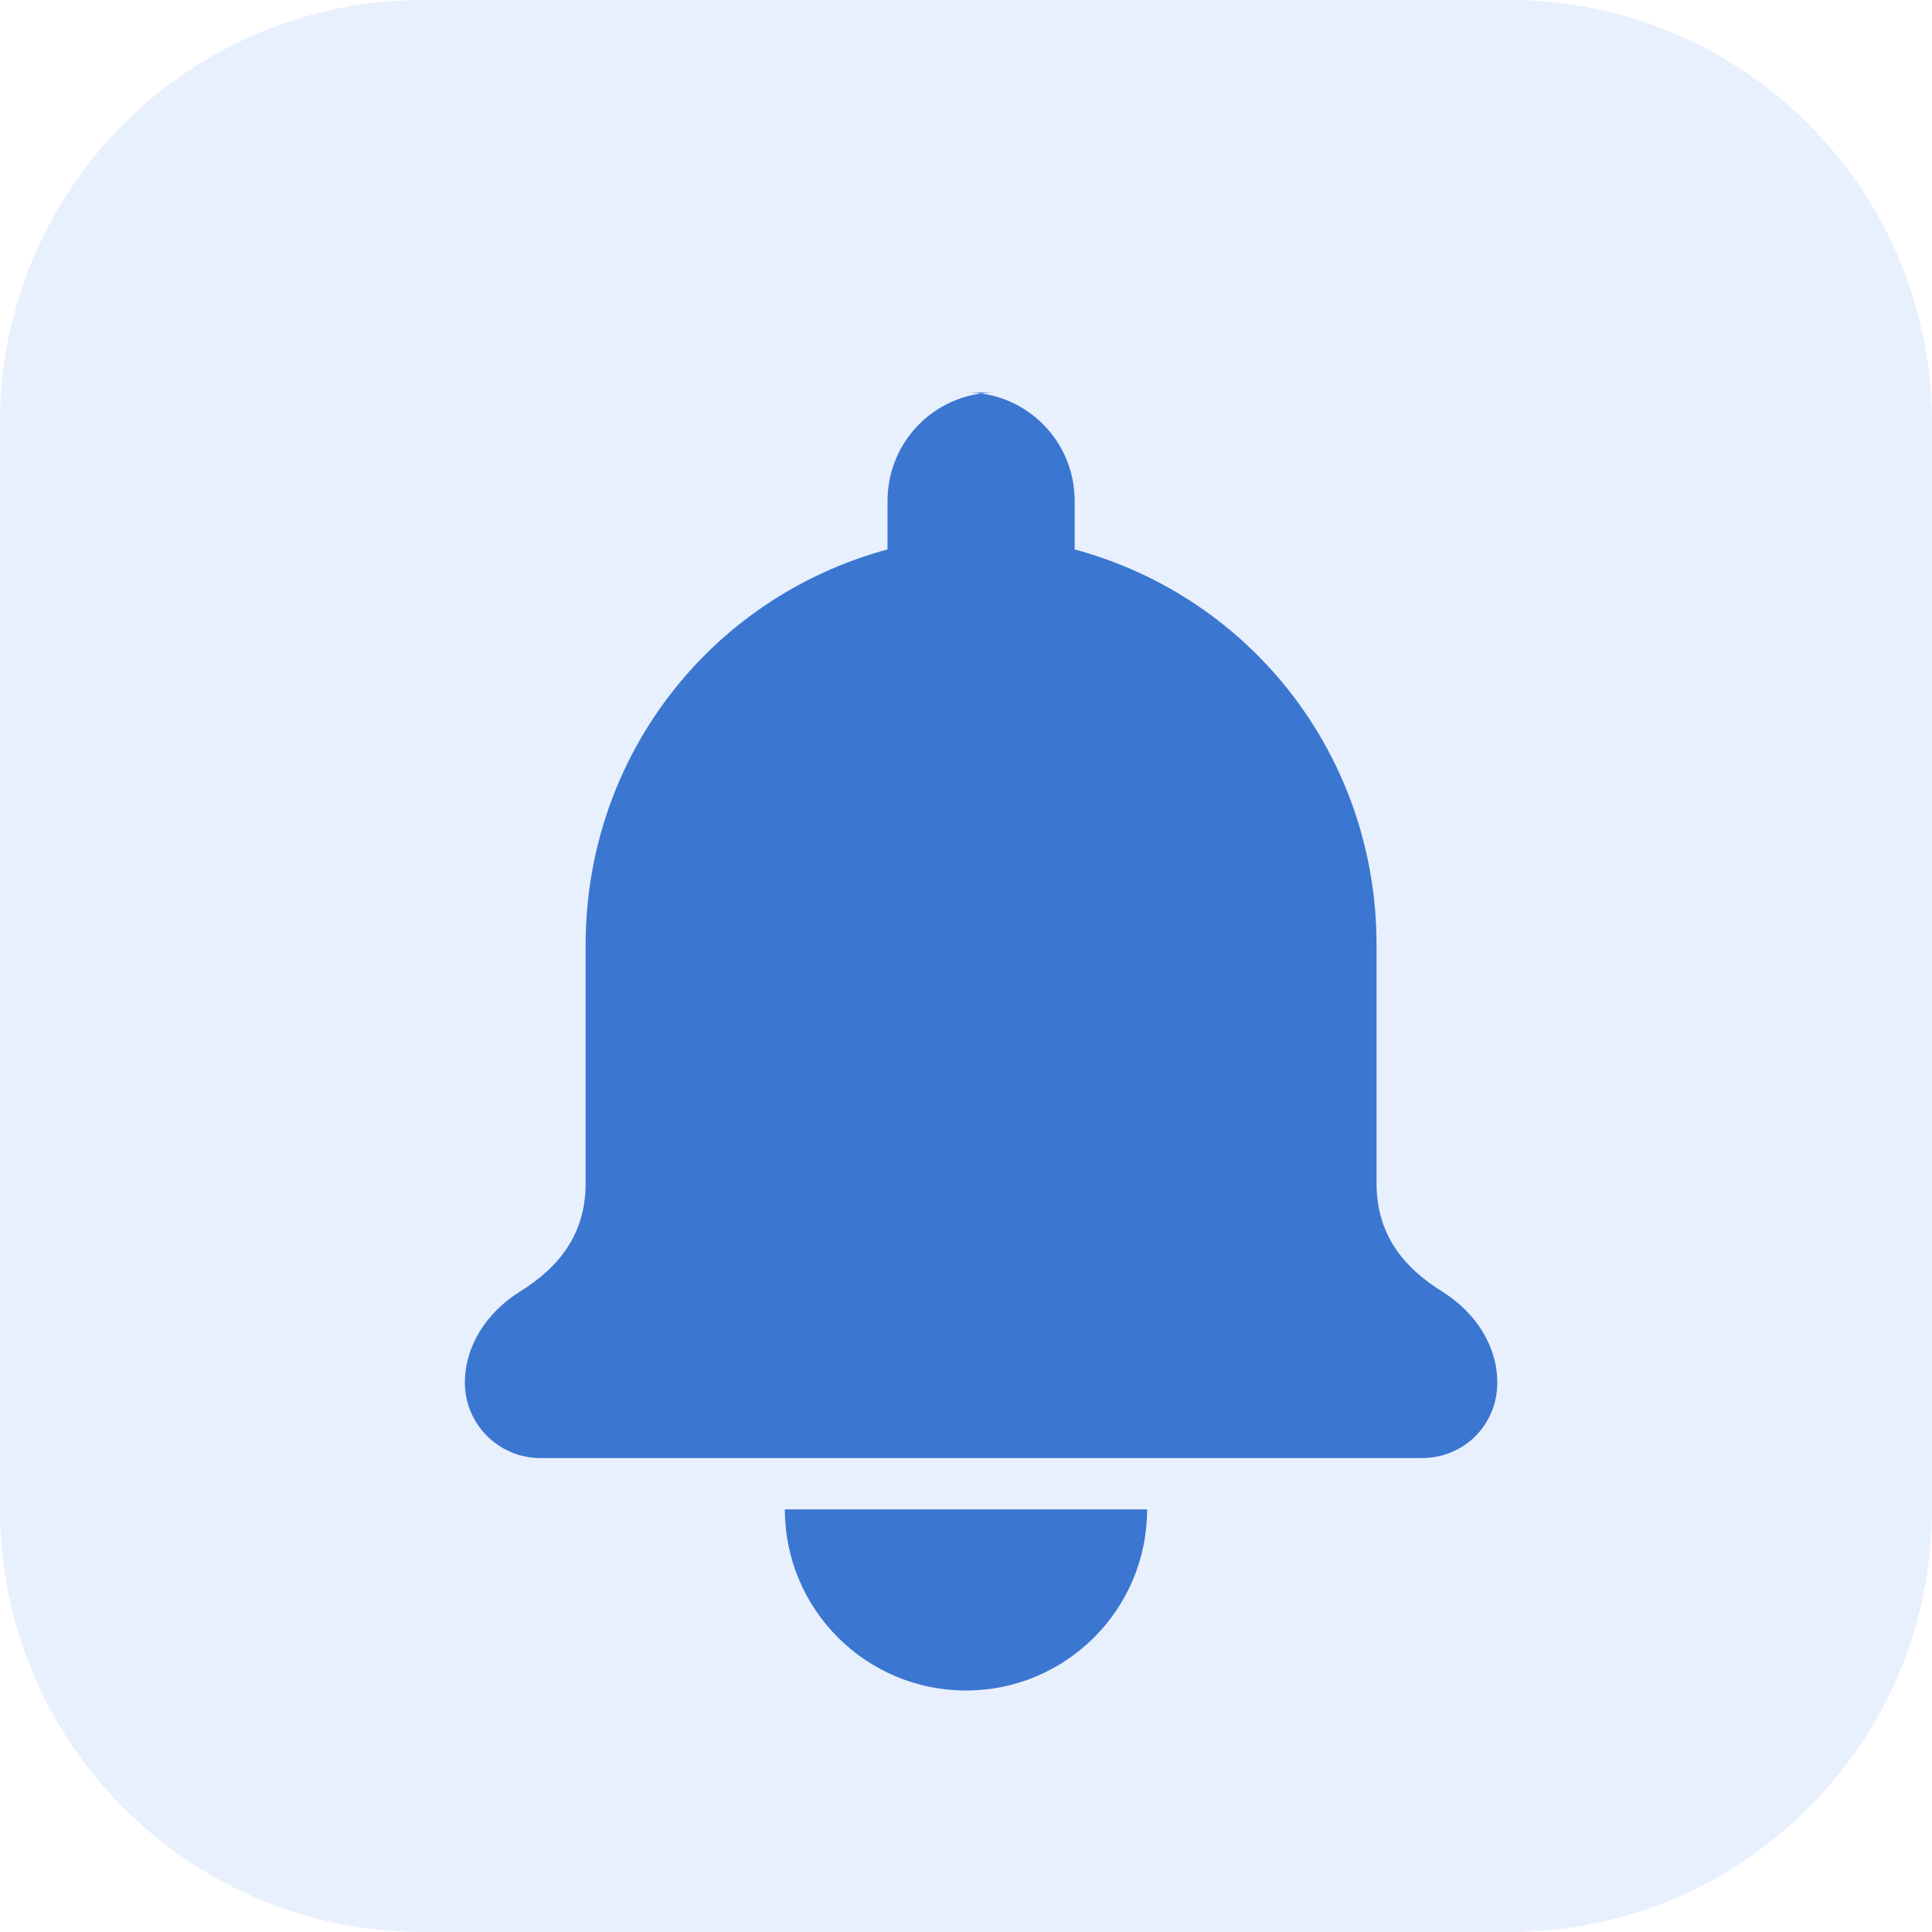
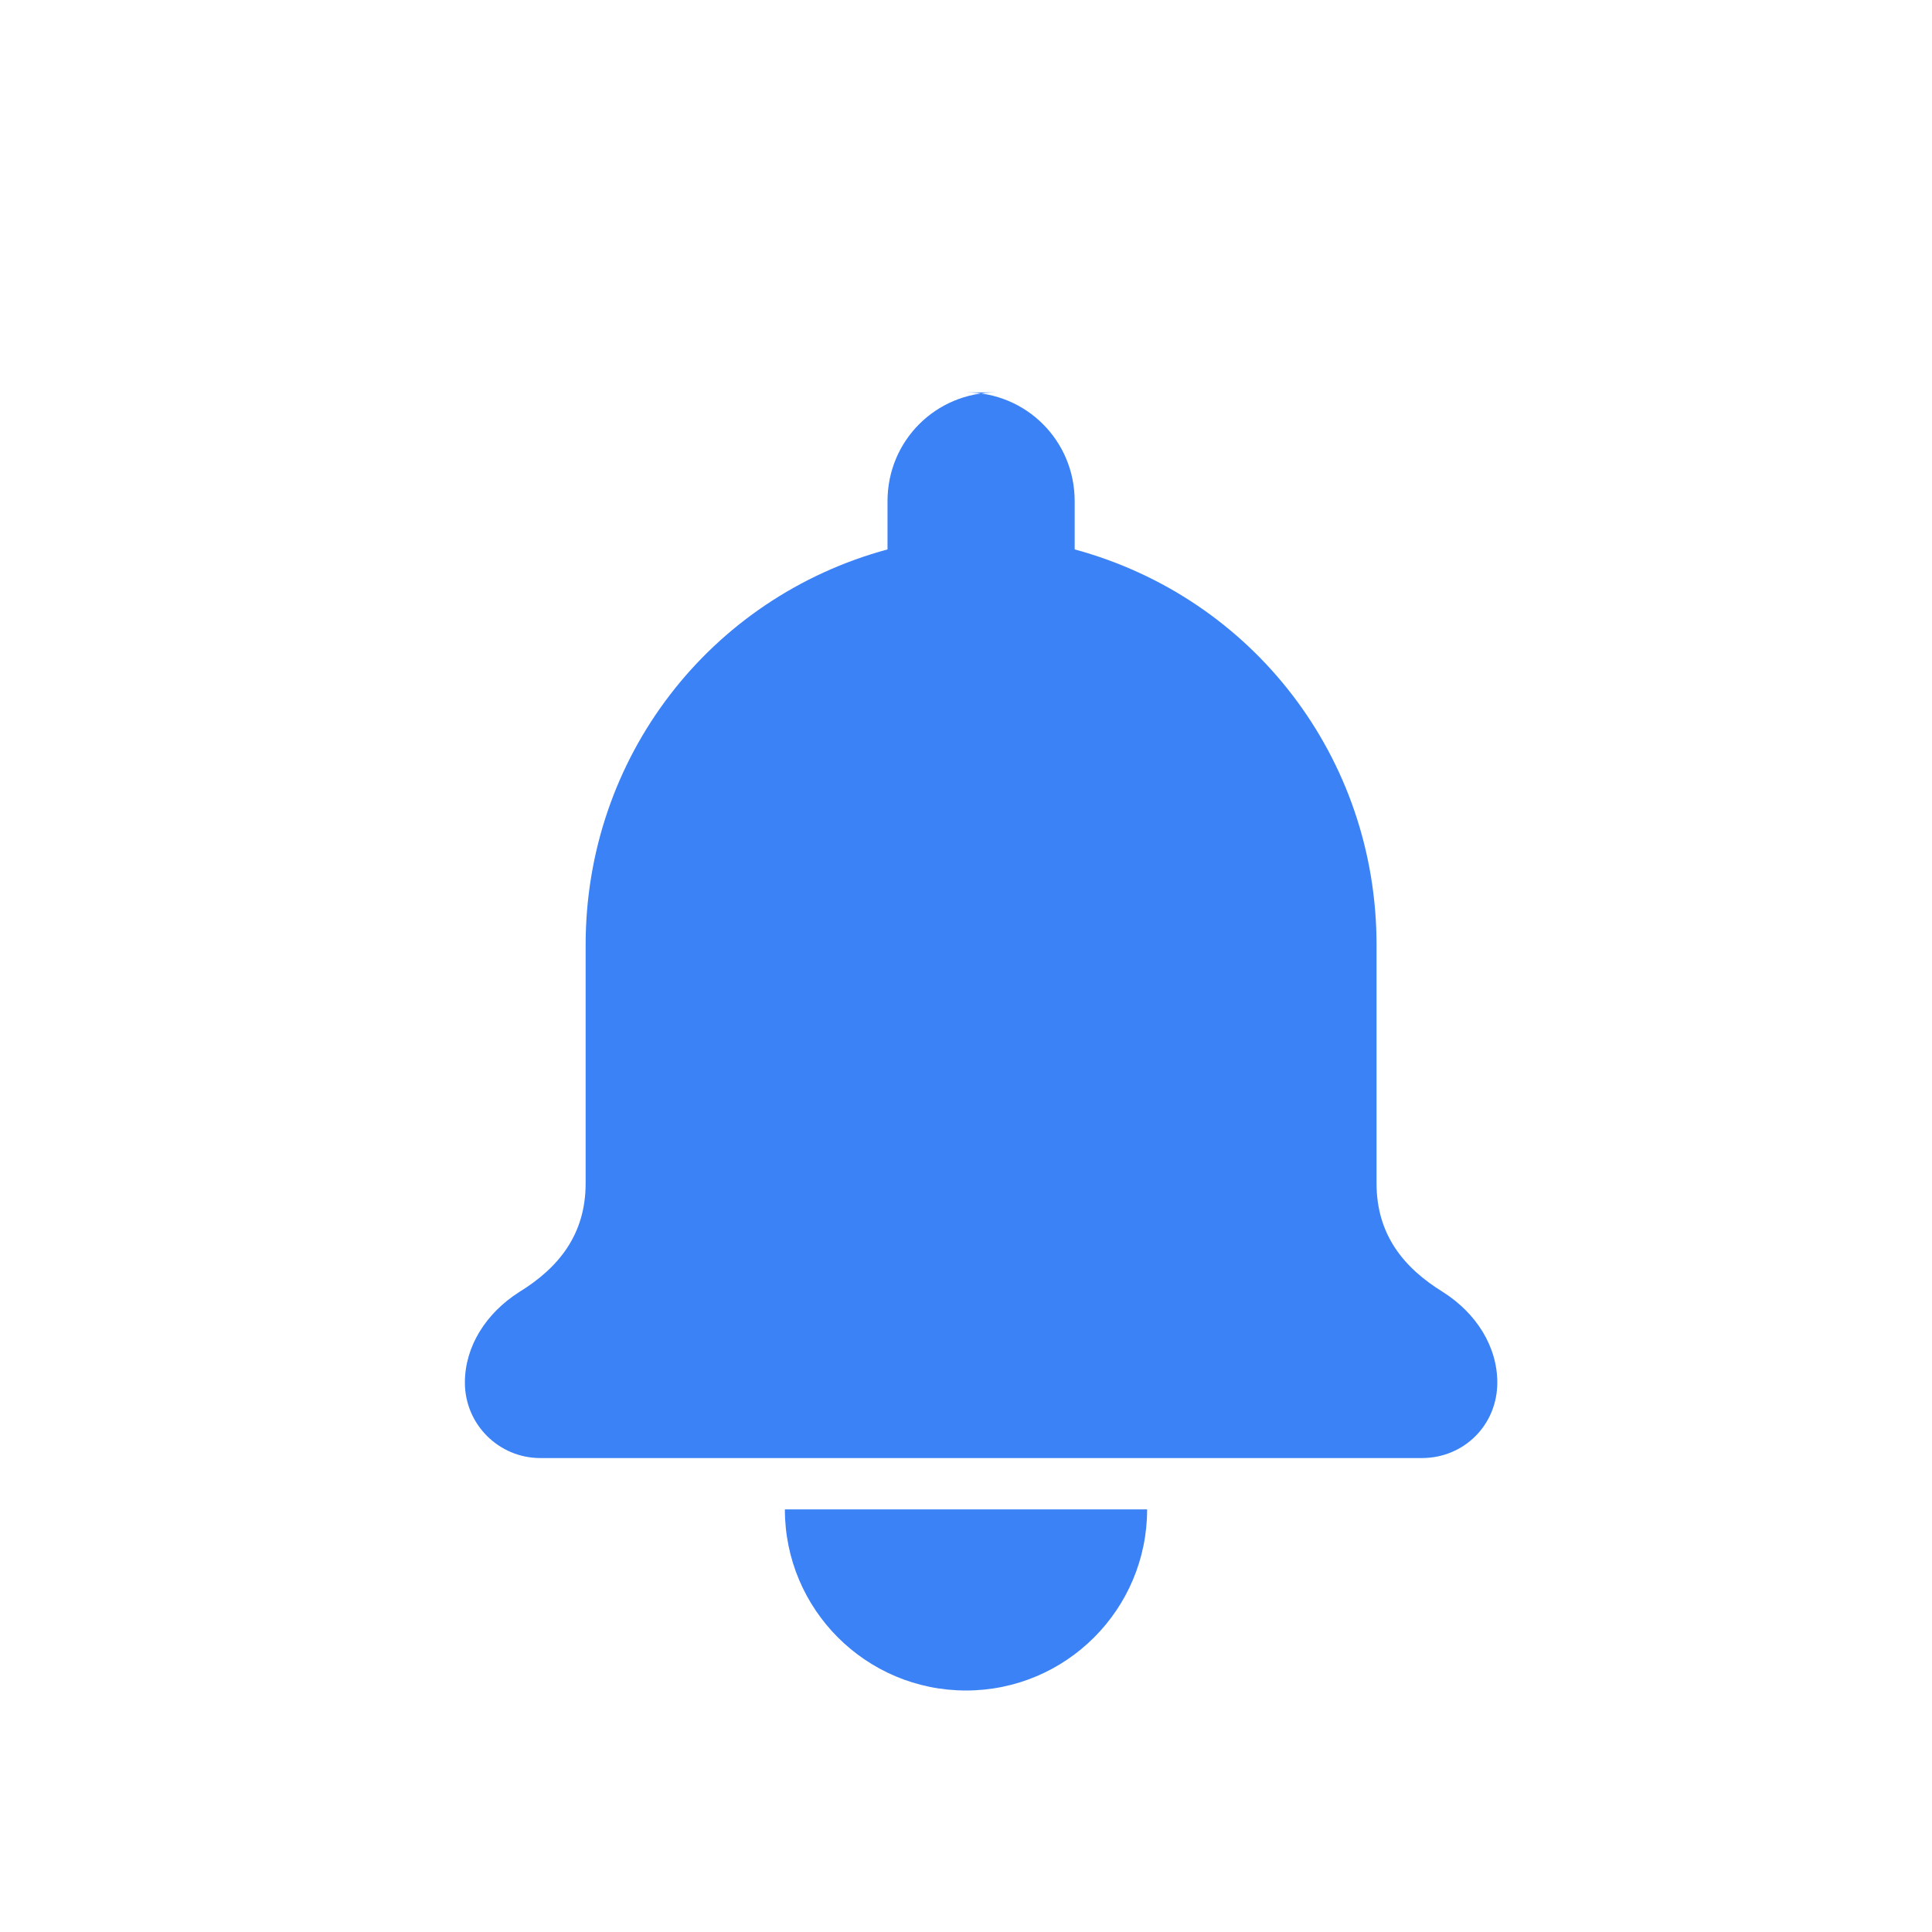
<svg xmlns="http://www.w3.org/2000/svg" viewBox="0 0 64 64" width="64" height="64">
-   <rect width="64" height="64" rx="14" fill="#e8f0fe" />
-   <path d="M32 13c2 0 3.6 1.6 3.6 3.6v1.6c5.9 1.6 10 6.9 10 13.1v7.9c0 1.7.9 2.8 2.2 3.6 1.1.7 1.8 1.8 1.8 3 0 1.4-1.1 2.5-2.5 2.5H17.9a2.5 2.5 0 0 1-2.5-2.5c0-1.2.7-2.3 1.8-3 1.3-.8 2.2-1.9 2.2-3.6v-7.9c0-6.2 4.1-11.5 10-13.1v-1.6c0-2 1.6-3.6 3.6-3.6z" fill="#3b76d0" />
-   <path d="M26 50a6 6 0 0 0 12 0z" fill="#3b76d0" />
+   <path d="M32 13c2 0 3.6 1.6 3.6 3.6v1.6c5.9 1.6 10 6.9 10 13.1v7.9c0 1.7.9 2.8 2.2 3.6 1.1.7 1.8 1.8 1.8 3 0 1.4-1.1 2.5-2.5 2.5H17.9a2.5 2.5 0 0 1-2.5-2.5c0-1.2.7-2.3 1.8-3 1.3-.8 2.2-1.9 2.2-3.6v-7.9c0-6.2 4.1-11.5 10-13.1v-1.6c0-2 1.6-3.6 3.6-3.6z" fill="#3B82F6" />
+   <path d="M26 50a6 6 0 0 0 12 0z" fill="#3B82F6" />
</svg>
